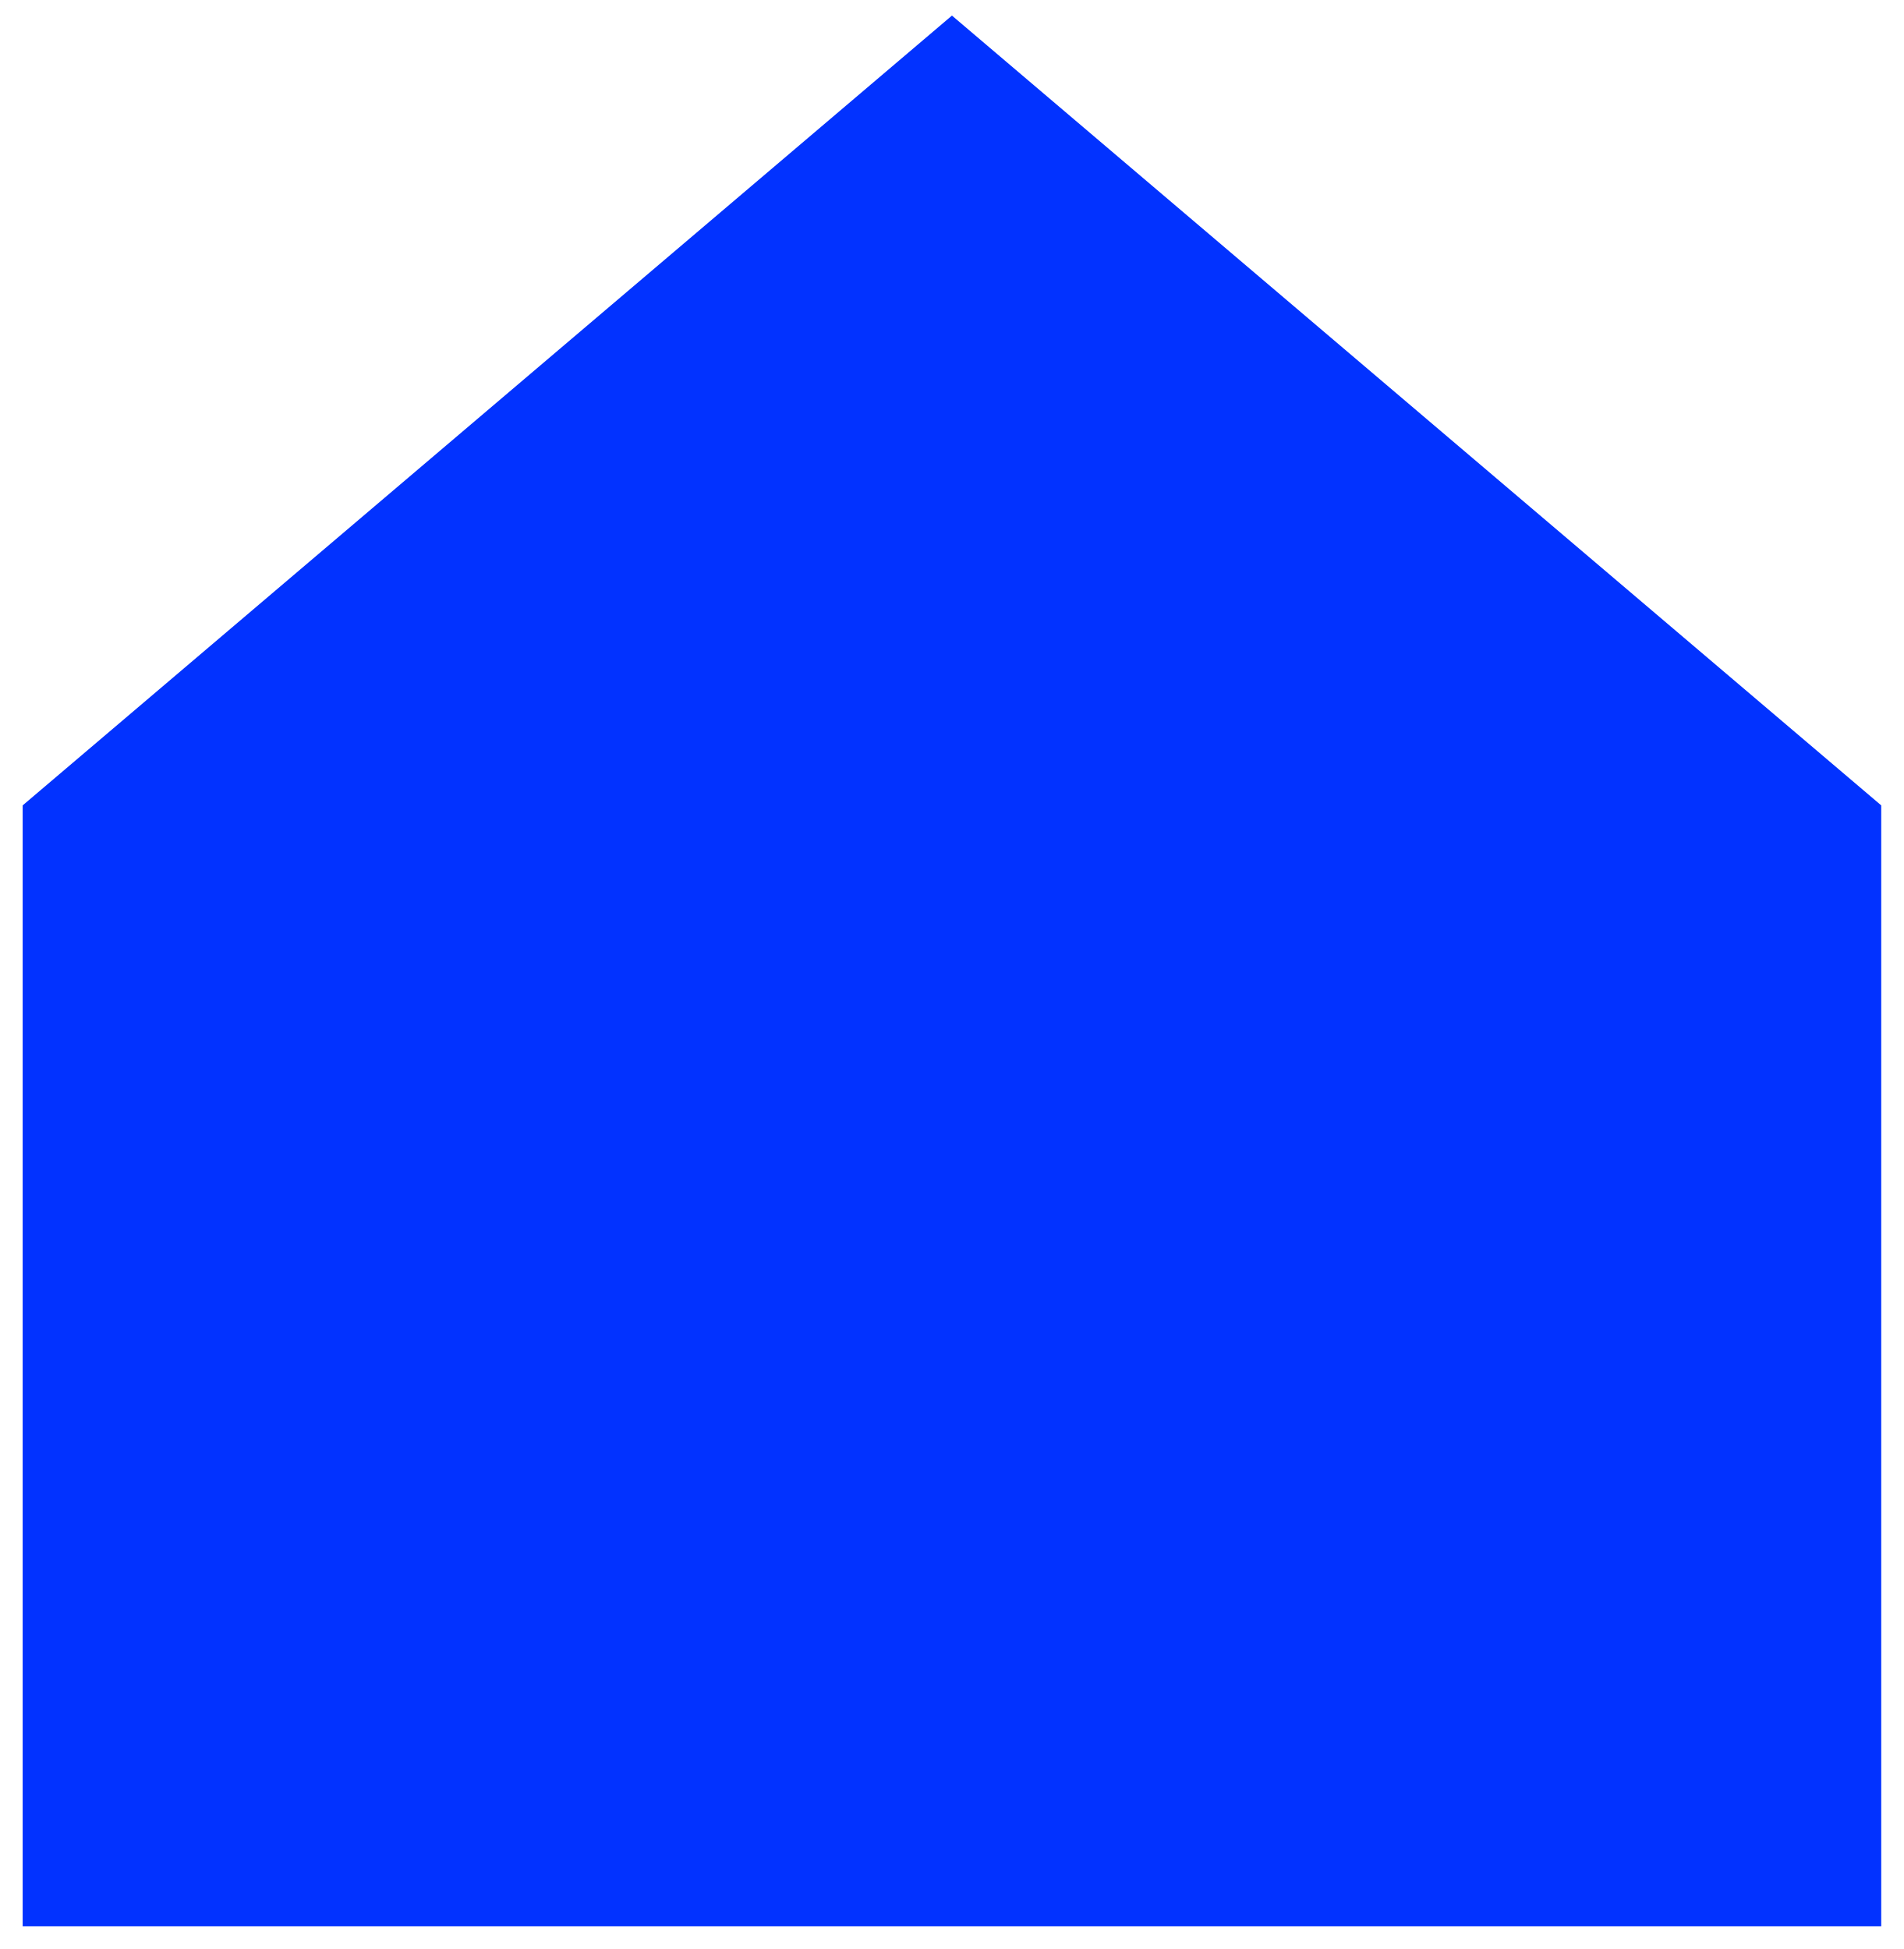
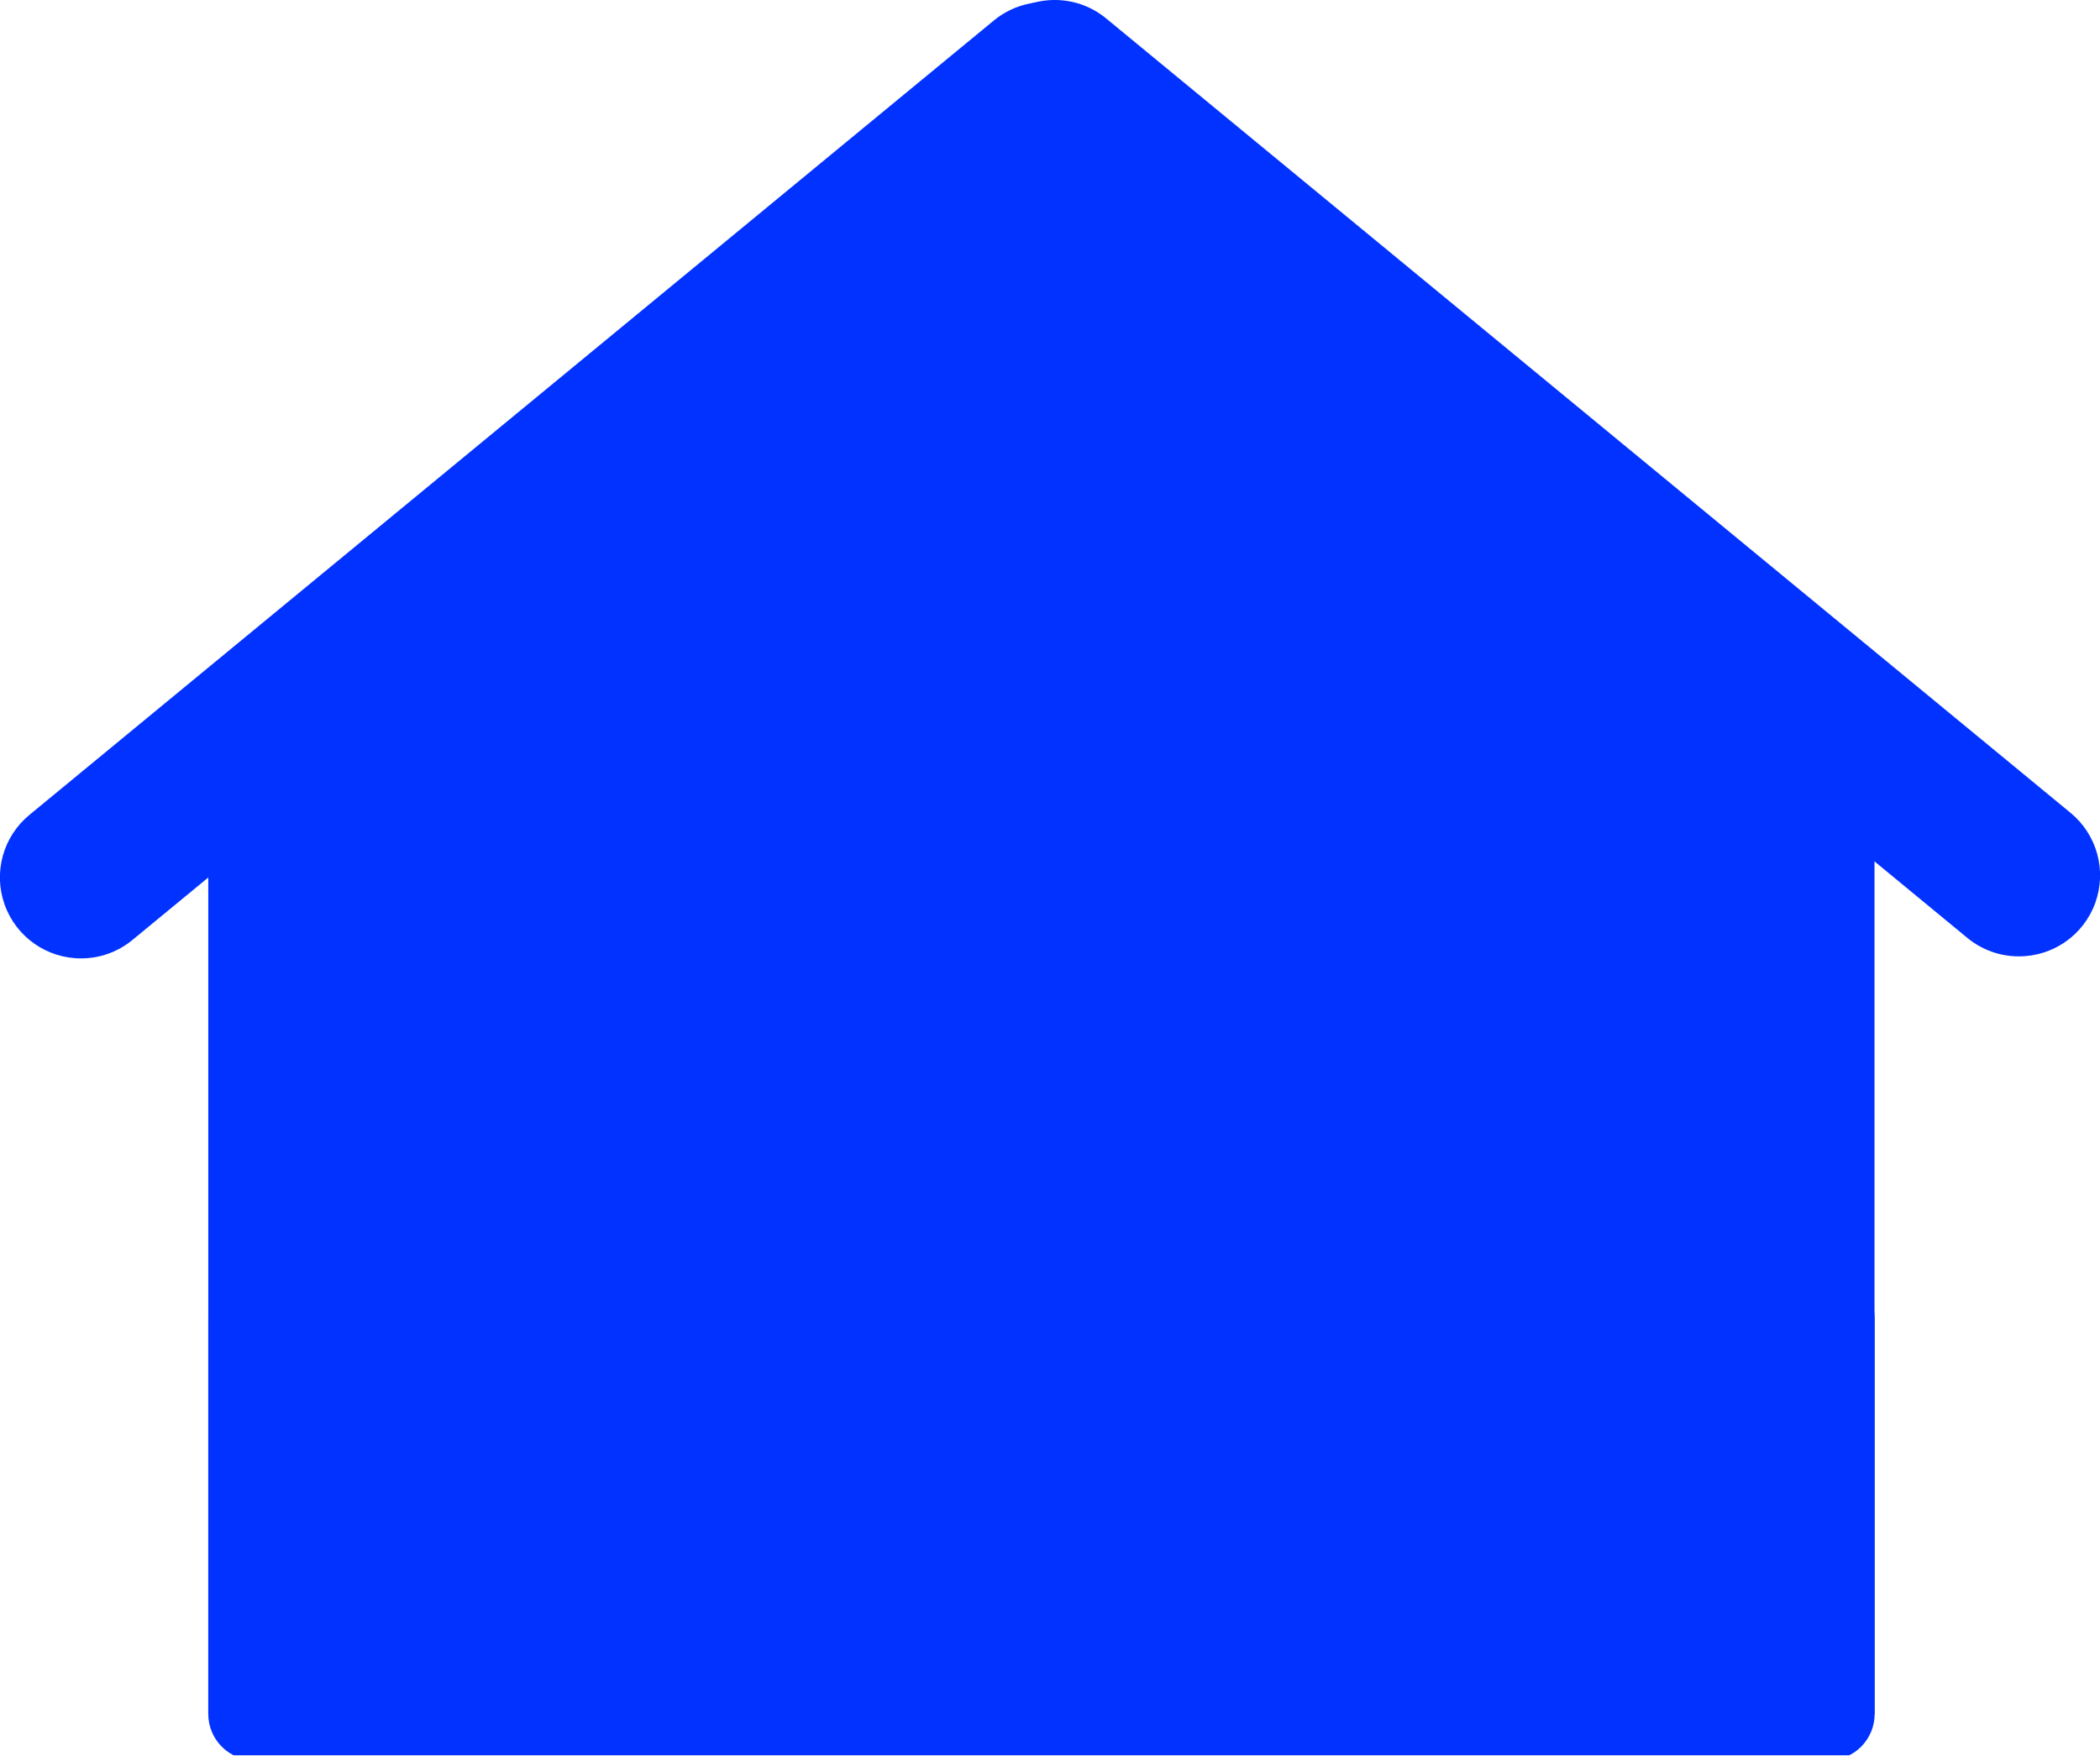
- <svg xmlns="http://www.w3.org/2000/svg" width="42" height="43" viewBox="0 0 42 43">
+ <svg xmlns="http://www.w3.org/2000/svg" width="61" height="51" viewBox="0 0 61 51">
  <defs>
    <clipPath id="clip-home_symbol">
-       <rect width="42" height="43" />
+       <rect width="61" height="51" />
    </clipPath>
  </defs>
  <g id="home_symbol" clip-path="url(#clip-home_symbol)">
-     <path id="Path_18" data-name="Path 18" d="M-3505,8206h40v-24l-20-17-20,17Z" transform="translate(3506 -8164)" fill="#0232ff" stroke="#0232ff" stroke-width="1" />
+     <g id="Group_882" data-name="Group 882" transform="translate(-13.925 -5.899)">
+       <path id="Path_18" data-name="Path 18" d="M40.925,63.67h48.4V35.861l-24.2-19.7-24.2,19.7Z" transform="translate(-20.95 -7.964)" fill="#0232ff" />
+       <path id="Path_20" data-name="Path 20" d="M16.279,33.95a2.353,2.353,0,0,1-1.5-4.169L42.793,6.7a2.353,2.353,0,1,1,2.993,3.632L17.774,33.413A2.342,2.342,0,0,1,16.279,33.95Z" transform="translate(0 -0.205)" fill="#0232ff" />
+       <path id="Path_21" data-name="Path 21" d="M170.5,33.686A2.343,2.343,0,0,1,169,33.149L140.994,10.068a2.353,2.353,0,0,1,2.993-3.632L172,29.517a2.353,2.353,0,0,1-1.5,4.169Z" transform="translate(-97.929)" fill="#0232ff" />
+       <path id="Path_22" data-name="Path 22" d="M87.984,172.213V183.7H42.27V172.213H87.984m0-1.345H42.27a1.344,1.344,0,0,0-1.345,1.345V183.7a1.344,1.344,0,0,0,1.345,1.345H87.984a1.344,1.344,0,0,0,1.345-1.345V172.213a1.344,1.344,0,0,0-1.345-1.345Z" transform="translate(-20.95 -128.001)" fill="#0232ff" />
+     </g>
  </g>
</svg>
